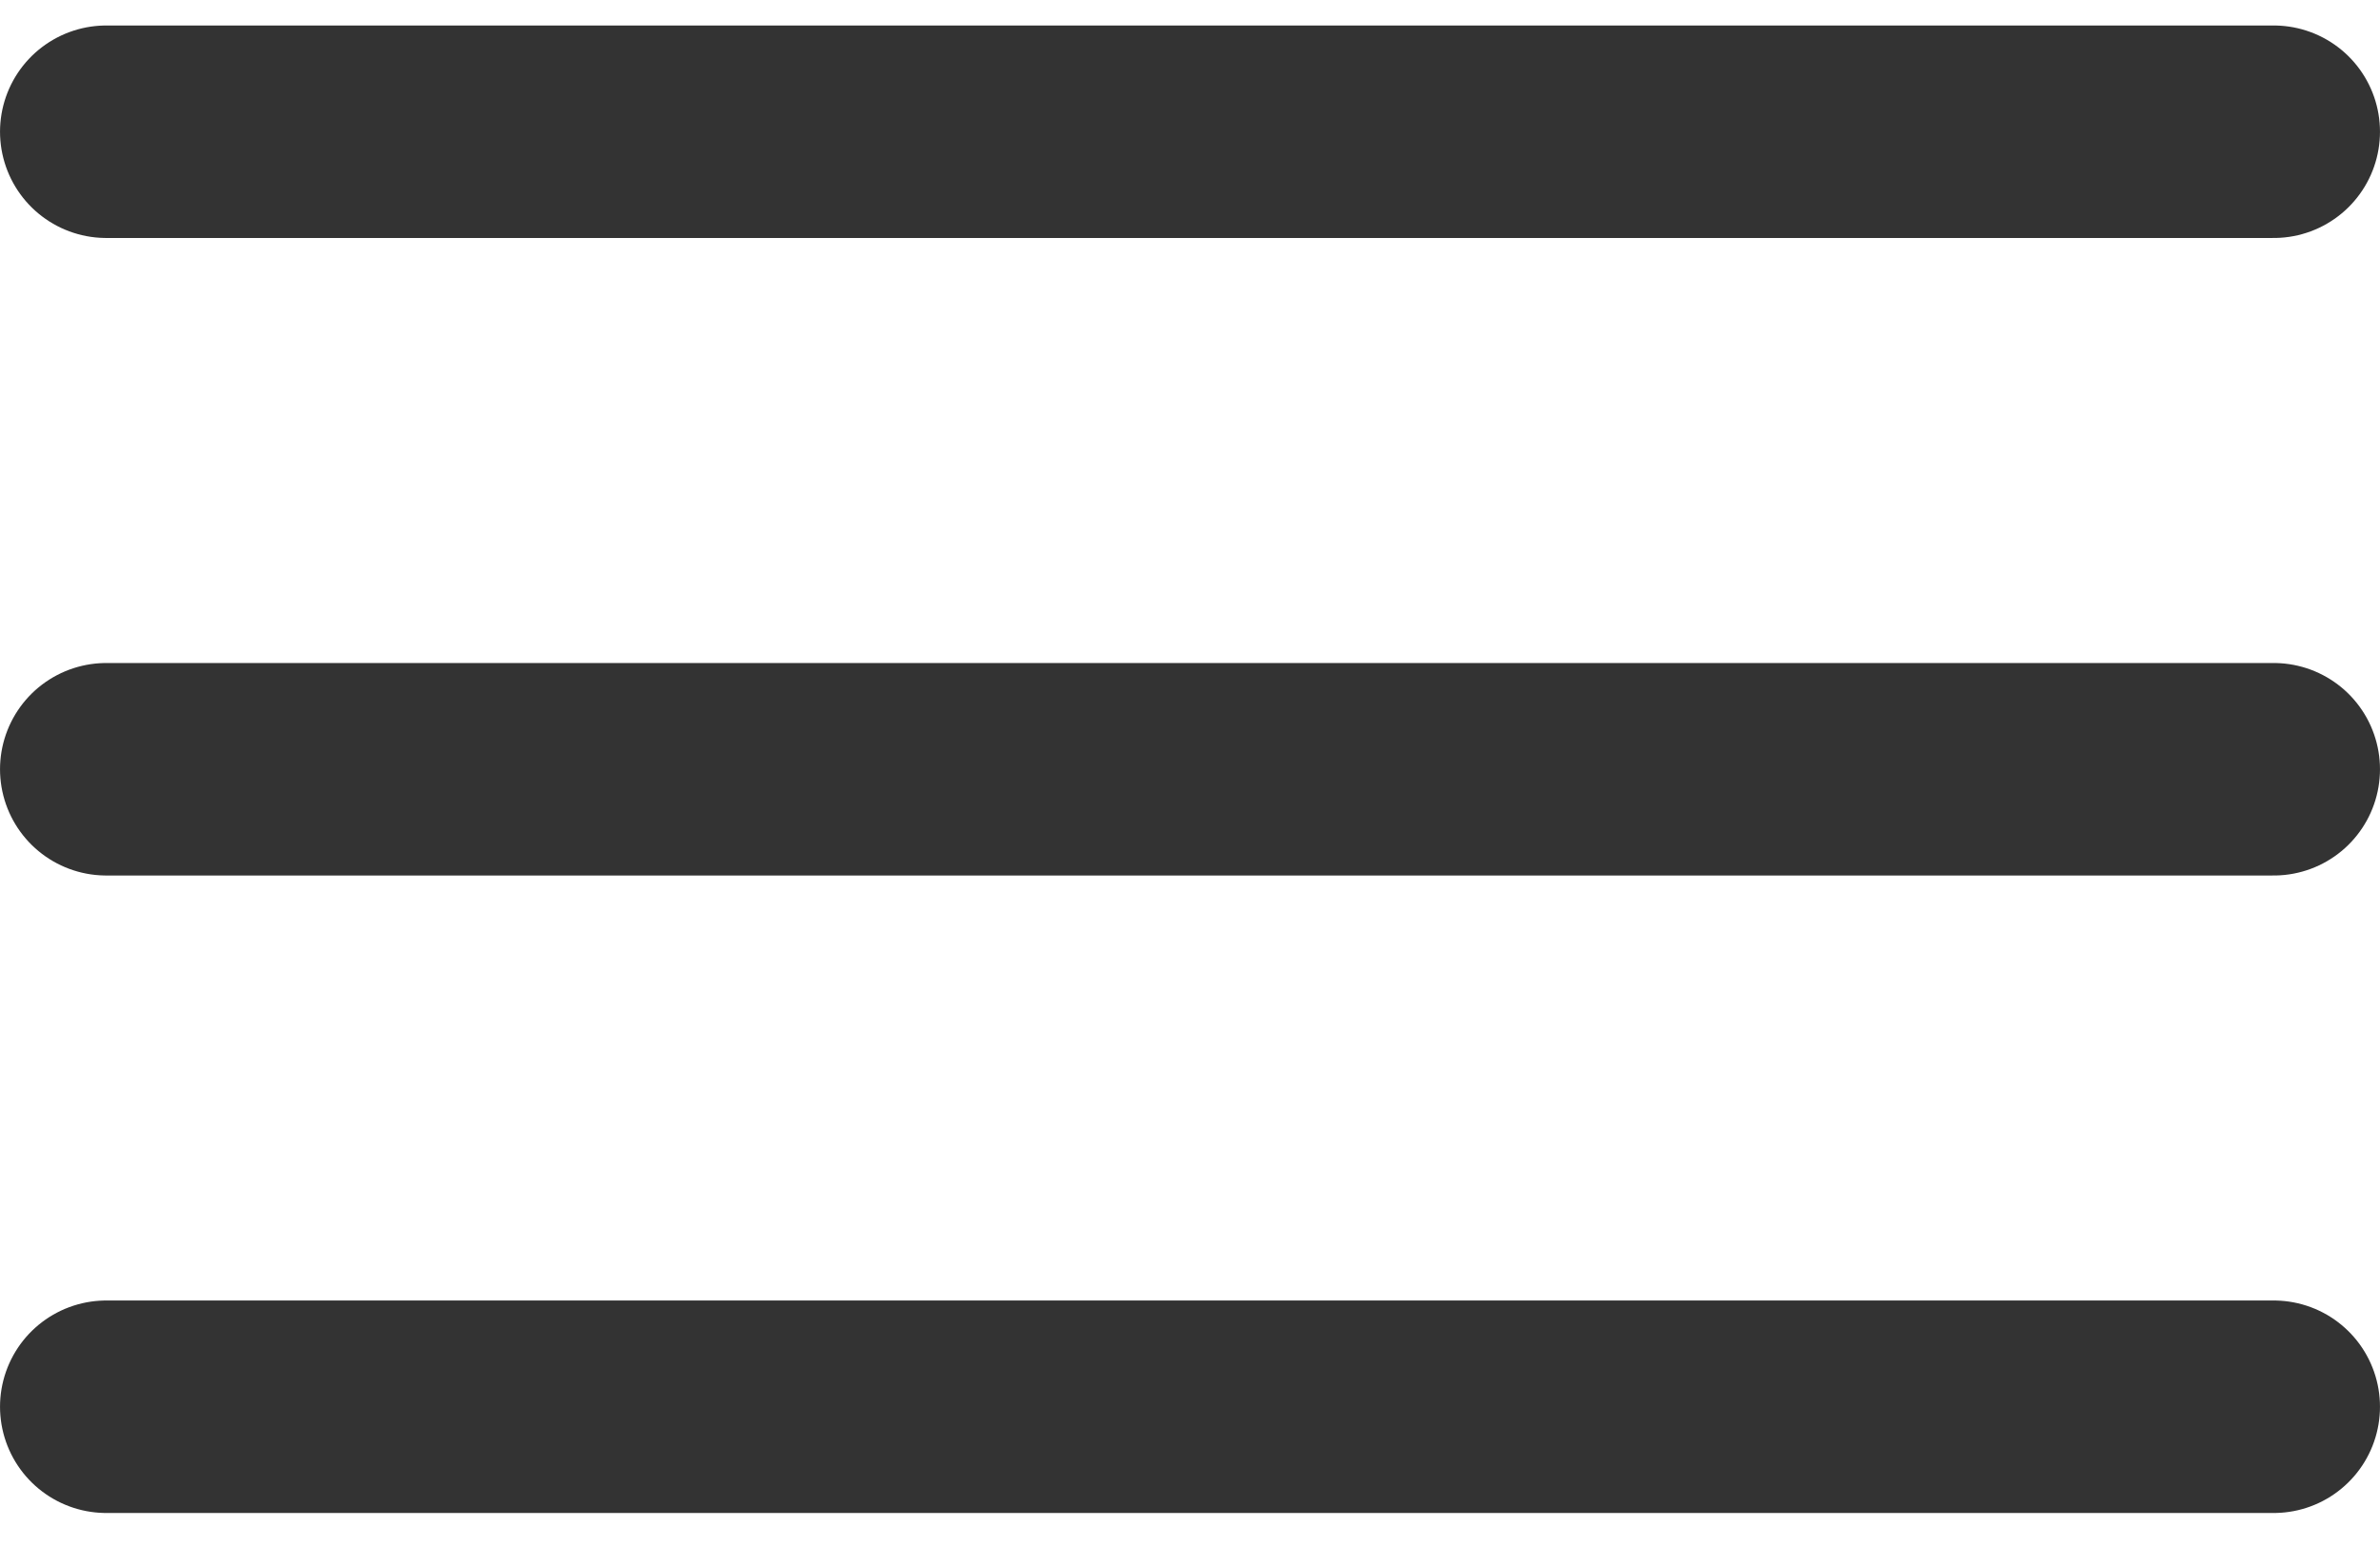
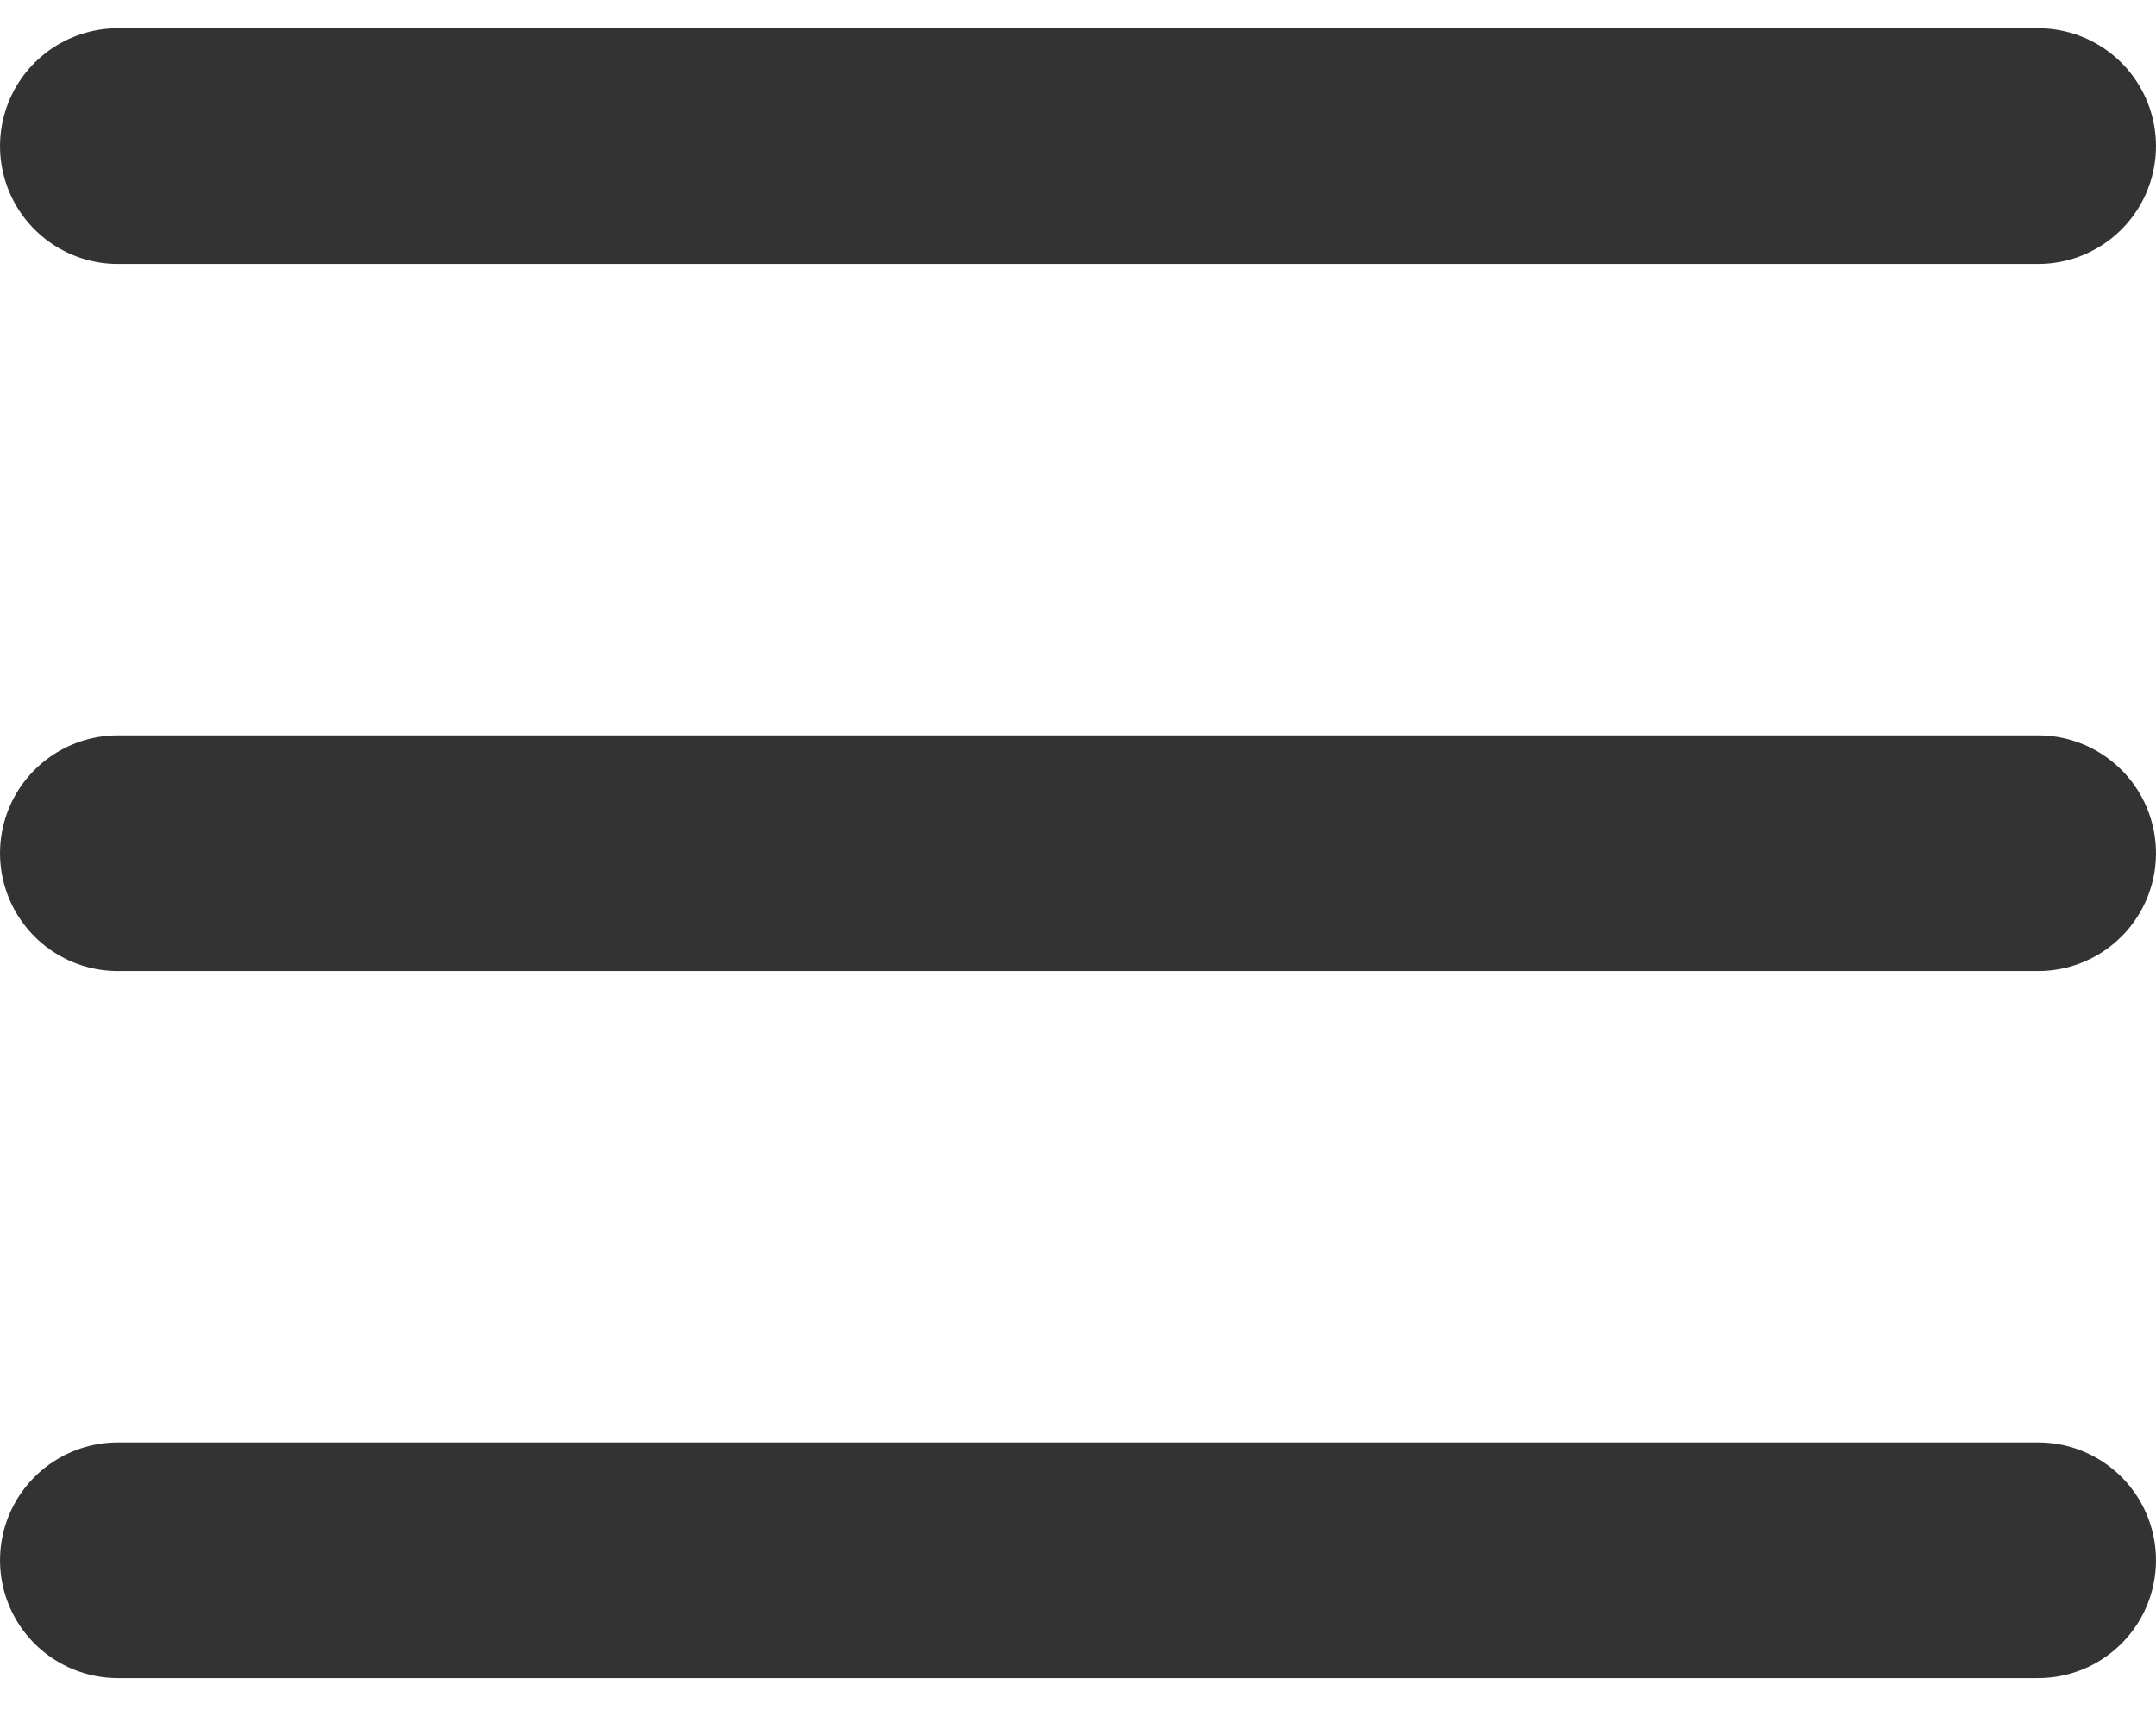
- <svg xmlns="http://www.w3.org/2000/svg" width="60" height="39" viewBox="0 0 60 39" fill="none">
-   <line x1="2.679" y1="3.321" x2="57.321" y2="3.321" stroke="#333333" stroke-width="5.357" stroke-linecap="round" />
-   <line x1="2.679" y1="19.393" x2="57.321" y2="19.393" stroke="#333333" stroke-width="5.357" stroke-linecap="round" />
-   <line x1="2.679" y1="35.464" x2="57.321" y2="35.464" stroke="#333333" stroke-width="5.357" stroke-linecap="round" />
+ <svg xmlns="http://www.w3.org/2000/svg" width="49" height="39" viewBox="0 0 49 39" fill="none">
+   <line x1="2.679" y1="3.321" x2="46.321" y2="3.321" stroke="#333333" stroke-width="5.357" stroke-linecap="round" />
+   <line x1="2.679" y1="19.393" x2="46.321" y2="19.393" stroke="#333333" stroke-width="5.357" stroke-linecap="round" />
+   <line x1="2.679" y1="35.464" x2="46.321" y2="35.464" stroke="#333333" stroke-width="5.357" stroke-linecap="round" />
</svg>
